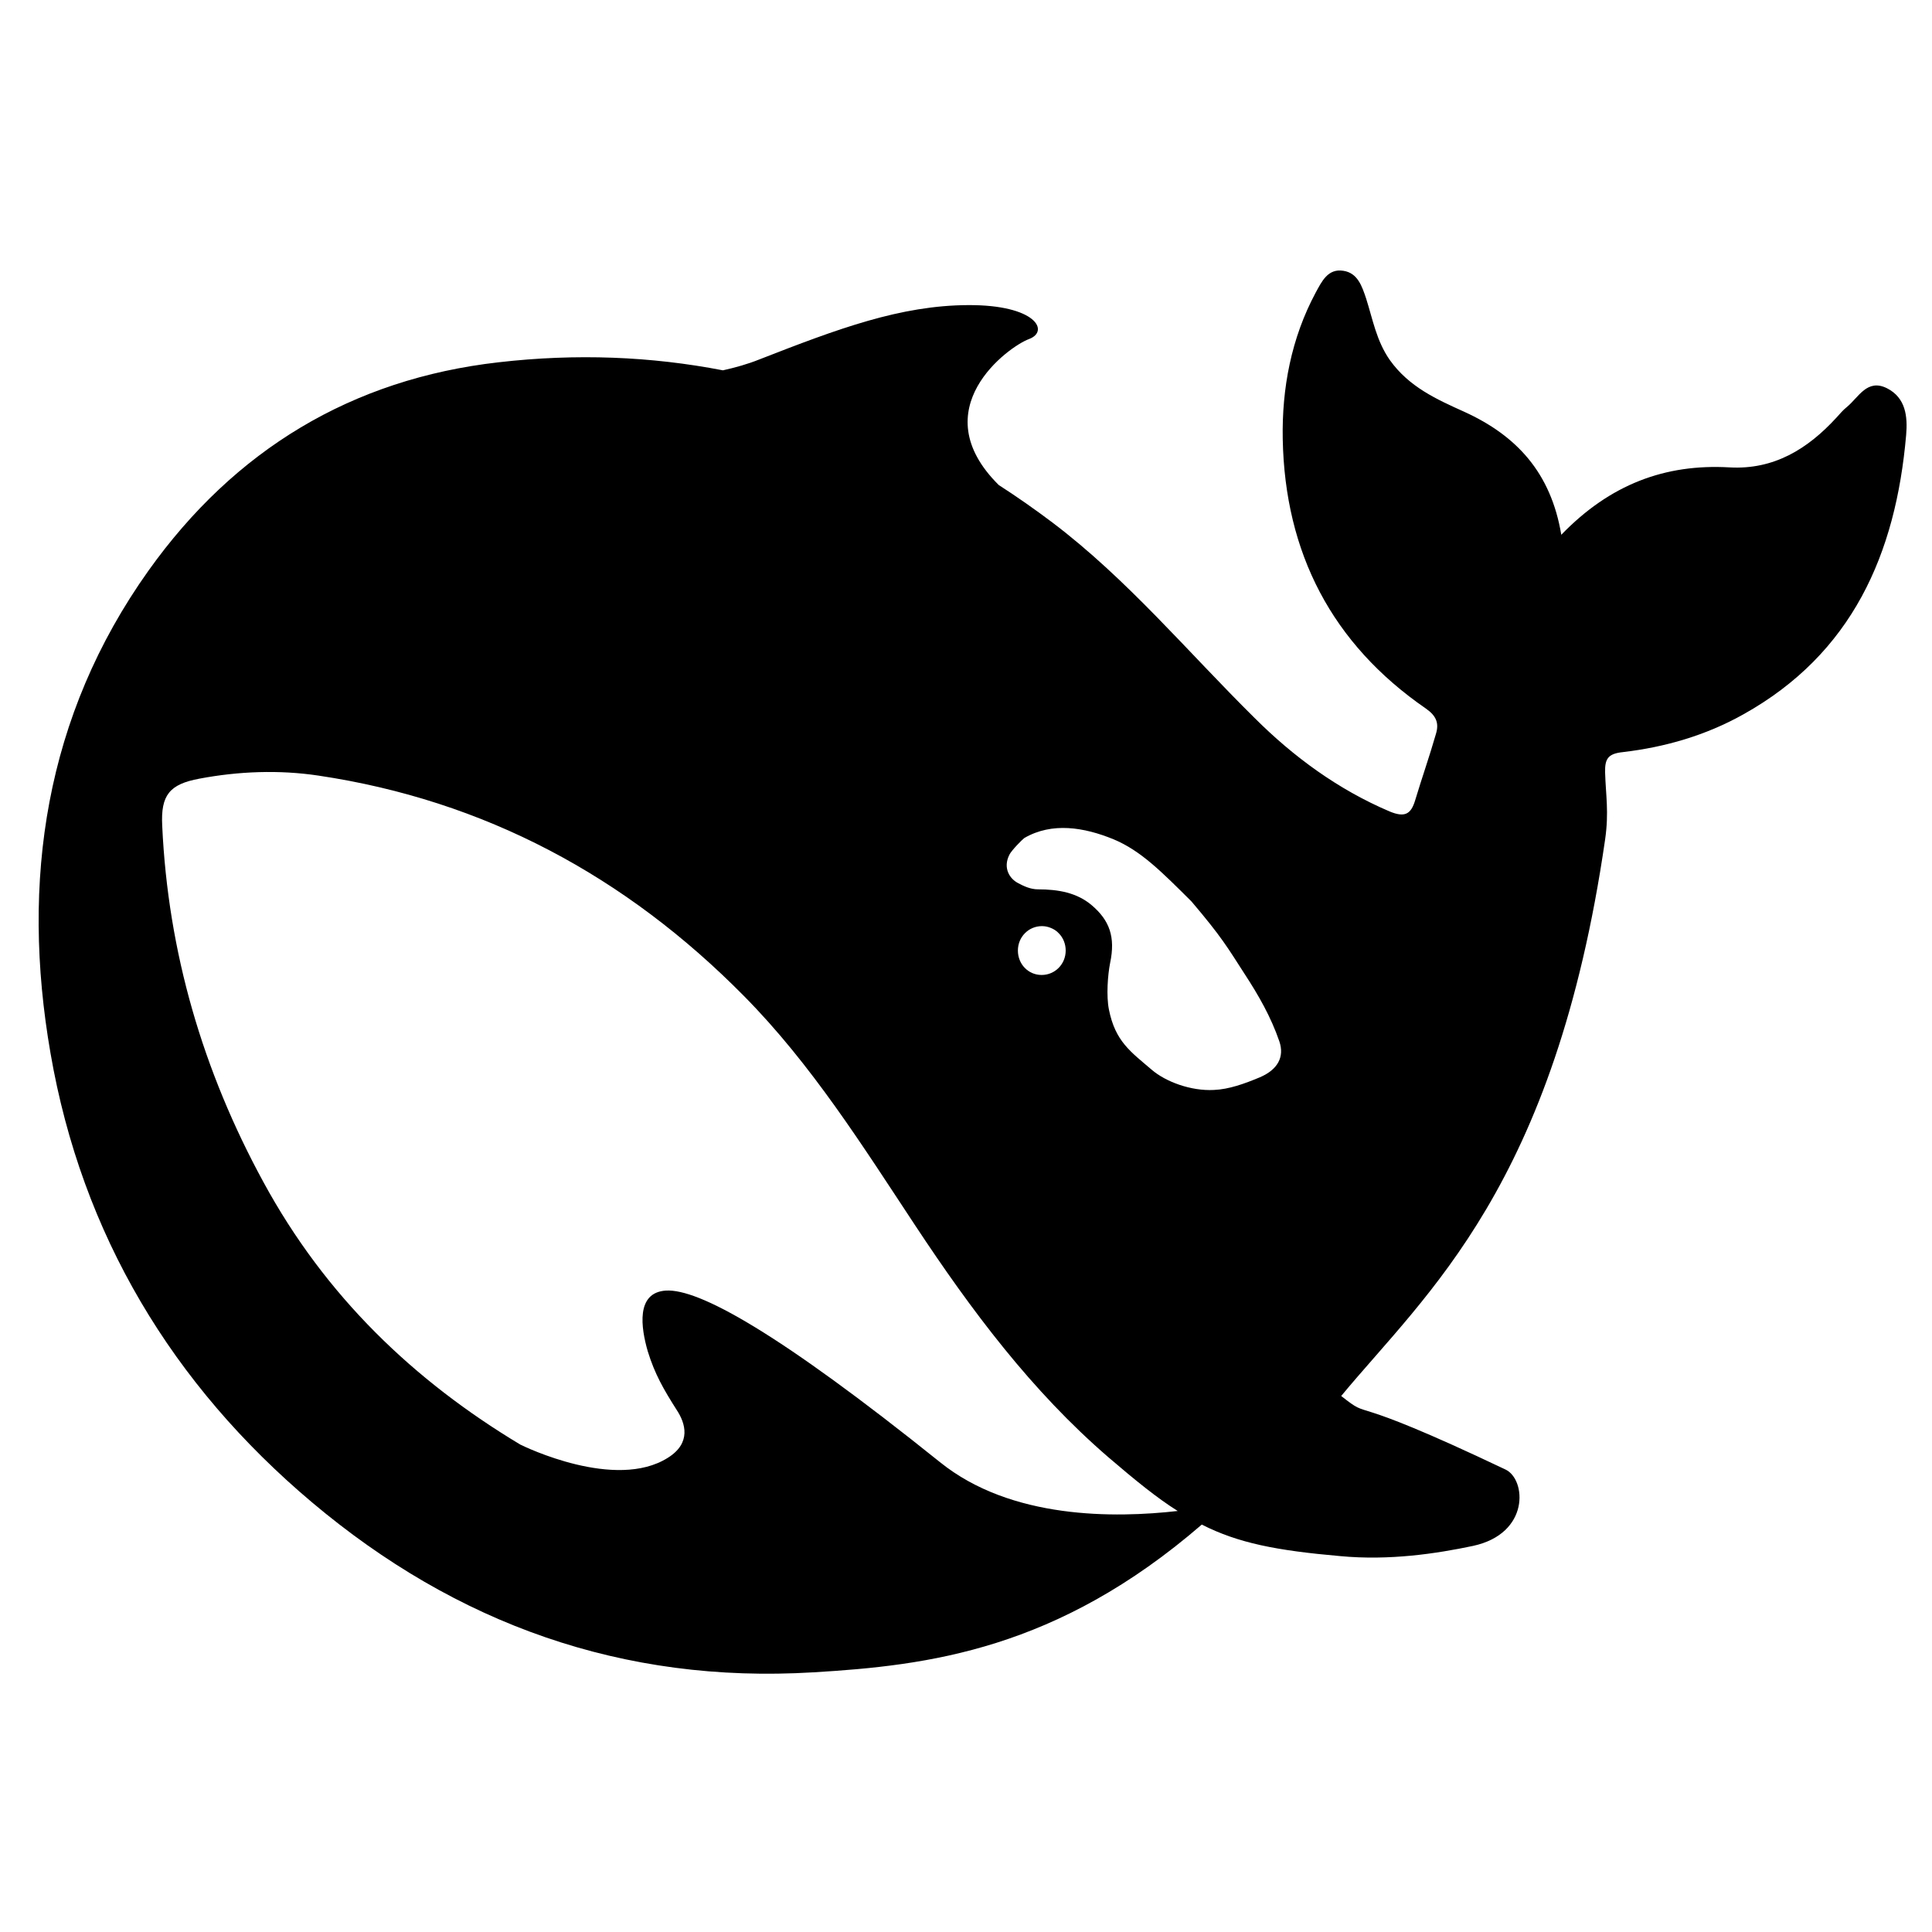
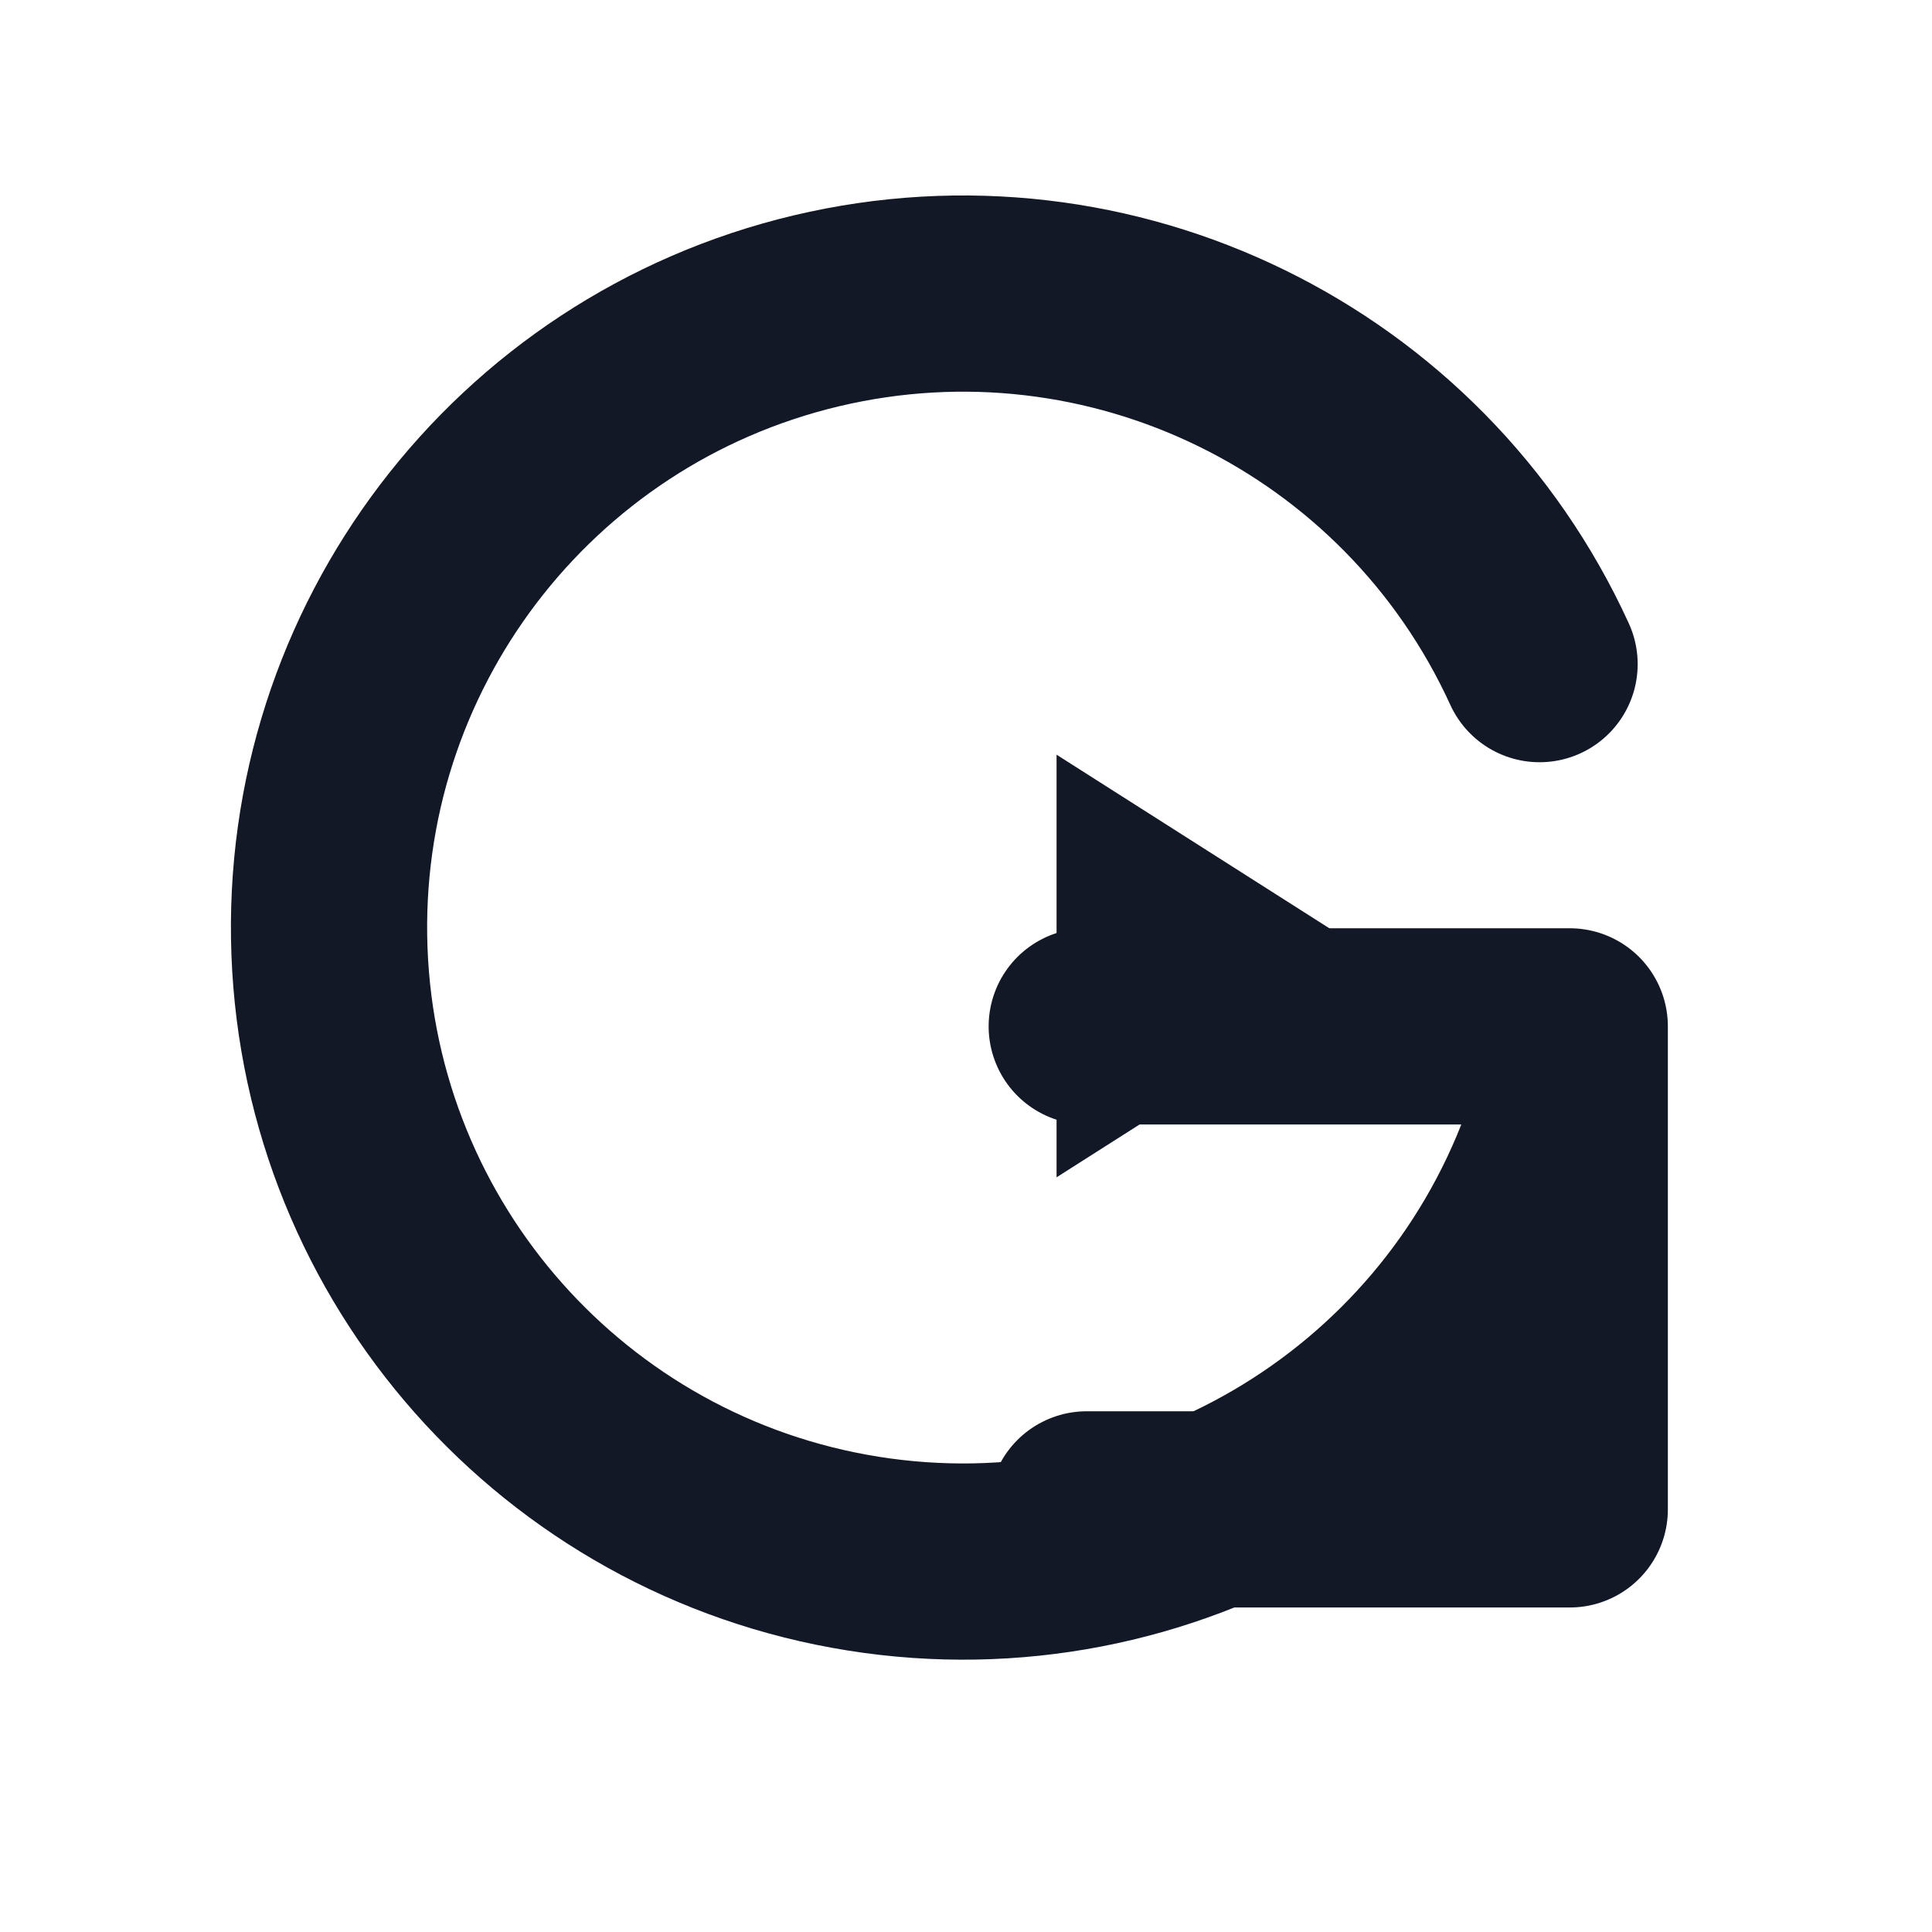
- <svg xmlns="http://www.w3.org/2000/svg" width="50" height="50" viewBox="0 0 50 50" fill="none">
-   <path id="path" d="M48.835 10.048C48.323 9.792 48.102 10.28 47.803 10.528C47.701 10.608 47.614 10.712 47.527 10.808C46.779 11.624 45.905 12.16 44.762 12.096C43.092 12 41.666 12.536 40.406 13.84C40.138 12.232 39.248 11.272 37.893 10.656C37.184 10.336 36.467 10.016 35.97 9.32C35.623 8.824 35.529 8.272 35.356 7.728C35.246 7.4 35.135 7.064 34.765 7.008C34.363 6.944 34.206 7.288 34.048 7.576C33.418 8.752 33.173 10.048 33.197 11.36C33.252 14.312 34.474 16.664 36.9 18.336C37.176 18.528 37.247 18.72 37.16 19C36.995 19.576 36.797 20.136 36.624 20.712C36.514 21.08 36.349 21.16 35.962 21C34.631 20.432 33.481 19.592 32.464 18.576C30.739 16.872 29.179 14.992 27.233 13.52C26.776 13.176 26.319 12.856 25.847 12.552C23.862 10.584 26.107 8.968 26.627 8.776C27.17 8.576 26.816 7.888 25.059 7.896C23.302 7.904 21.695 8.504 19.647 9.304C19.348 9.424 19.032 9.512 18.709 9.584C16.85 9.224 14.92 9.144 12.903 9.376C9.106 9.808 6.073 11.64 3.843 14.768C1.165 18.528 0.534 22.8 1.307 27.256C2.118 31.952 4.466 35.84 8.074 38.88C11.816 42.032 16.125 43.576 21.041 43.28C24.027 43.104 27.352 42.696 31.102 39.456C32.047 39.936 33.04 40.128 34.686 40.272C35.955 40.392 37.176 40.208 38.121 40.008C39.602 39.688 39.499 38.288 38.964 38.032C34.623 35.968 35.576 36.808 34.71 36.128C36.916 33.464 40.24 30.696 41.54 21.728C41.643 21.016 41.556 20.568 41.54 19.992C41.532 19.64 41.611 19.504 42.005 19.464C43.092 19.336 44.148 19.032 45.117 18.488C47.929 16.92 49.064 14.344 49.331 11.256C49.371 10.784 49.324 10.296 48.835 10.048ZM24.326 37.84C20.12 34.464 18.079 33.352 17.236 33.4C16.448 33.448 16.59 34.368 16.763 34.968C16.944 35.56 17.181 35.968 17.512 36.488C17.74 36.832 17.898 37.344 17.283 37.728C15.928 38.584 13.573 37.44 13.462 37.384C10.721 35.736 8.428 33.56 6.813 30.584C5.253 27.72 4.348 24.648 4.198 21.368C4.158 20.576 4.387 20.296 5.159 20.152C6.175 19.96 7.223 19.92 8.239 20.072C12.533 20.712 16.189 22.672 19.253 25.776C21.002 27.544 22.325 29.656 23.689 31.72C25.138 33.912 26.698 36 28.683 37.712C29.384 38.312 29.943 38.768 30.479 39.104C28.864 39.288 26.17 39.328 24.326 37.84ZM26.343 24.6C26.343 24.248 26.619 23.968 26.966 23.968C27.044 23.968 27.115 23.984 27.178 24.008C27.265 24.04 27.344 24.088 27.407 24.16C27.517 24.272 27.58 24.432 27.58 24.6C27.58 24.952 27.304 25.232 26.957 25.232C26.611 25.232 26.343 24.952 26.343 24.6ZM32.606 27.88C32.205 28.048 31.803 28.192 31.416 28.208C30.818 28.24 30.164 27.992 29.81 27.688C29.258 27.216 28.864 26.952 28.699 26.128C28.628 25.776 28.668 25.232 28.73 24.92C28.872 24.248 28.714 23.816 28.25 23.424C27.872 23.104 27.391 23.016 26.863 23.016C26.666 23.016 26.485 22.928 26.351 22.856C26.13 22.744 25.949 22.464 26.123 22.12C26.178 22.008 26.446 21.736 26.509 21.688C27.226 21.272 28.053 21.408 28.817 21.72C29.526 22.016 30.061 22.56 30.834 23.328C31.622 24.256 31.763 24.512 32.212 25.208C32.567 25.752 32.89 26.312 33.11 26.952C33.245 27.352 33.071 27.68 32.606 27.88Z" fill="#000" fill-opacity="1" fill-rule="nonzero" />
+ <svg xmlns="http://www.w3.org/2000/svg" viewBox="0 0 32 32" fill="none">
+   <path d="M25.5 11A10.5 10.5 0 1 0 25.8 19" stroke="#121826" stroke-width="3.25" stroke-linecap="round" />
+   <path d="M18 17h8v8h-8" stroke="#121826" stroke-width="3.25" stroke-linecap="round" stroke-linejoin="round" />
+   <path d="m17.5 12.5 5.5 3.5-5.5 3.5z" fill="#121826" />
</svg>
